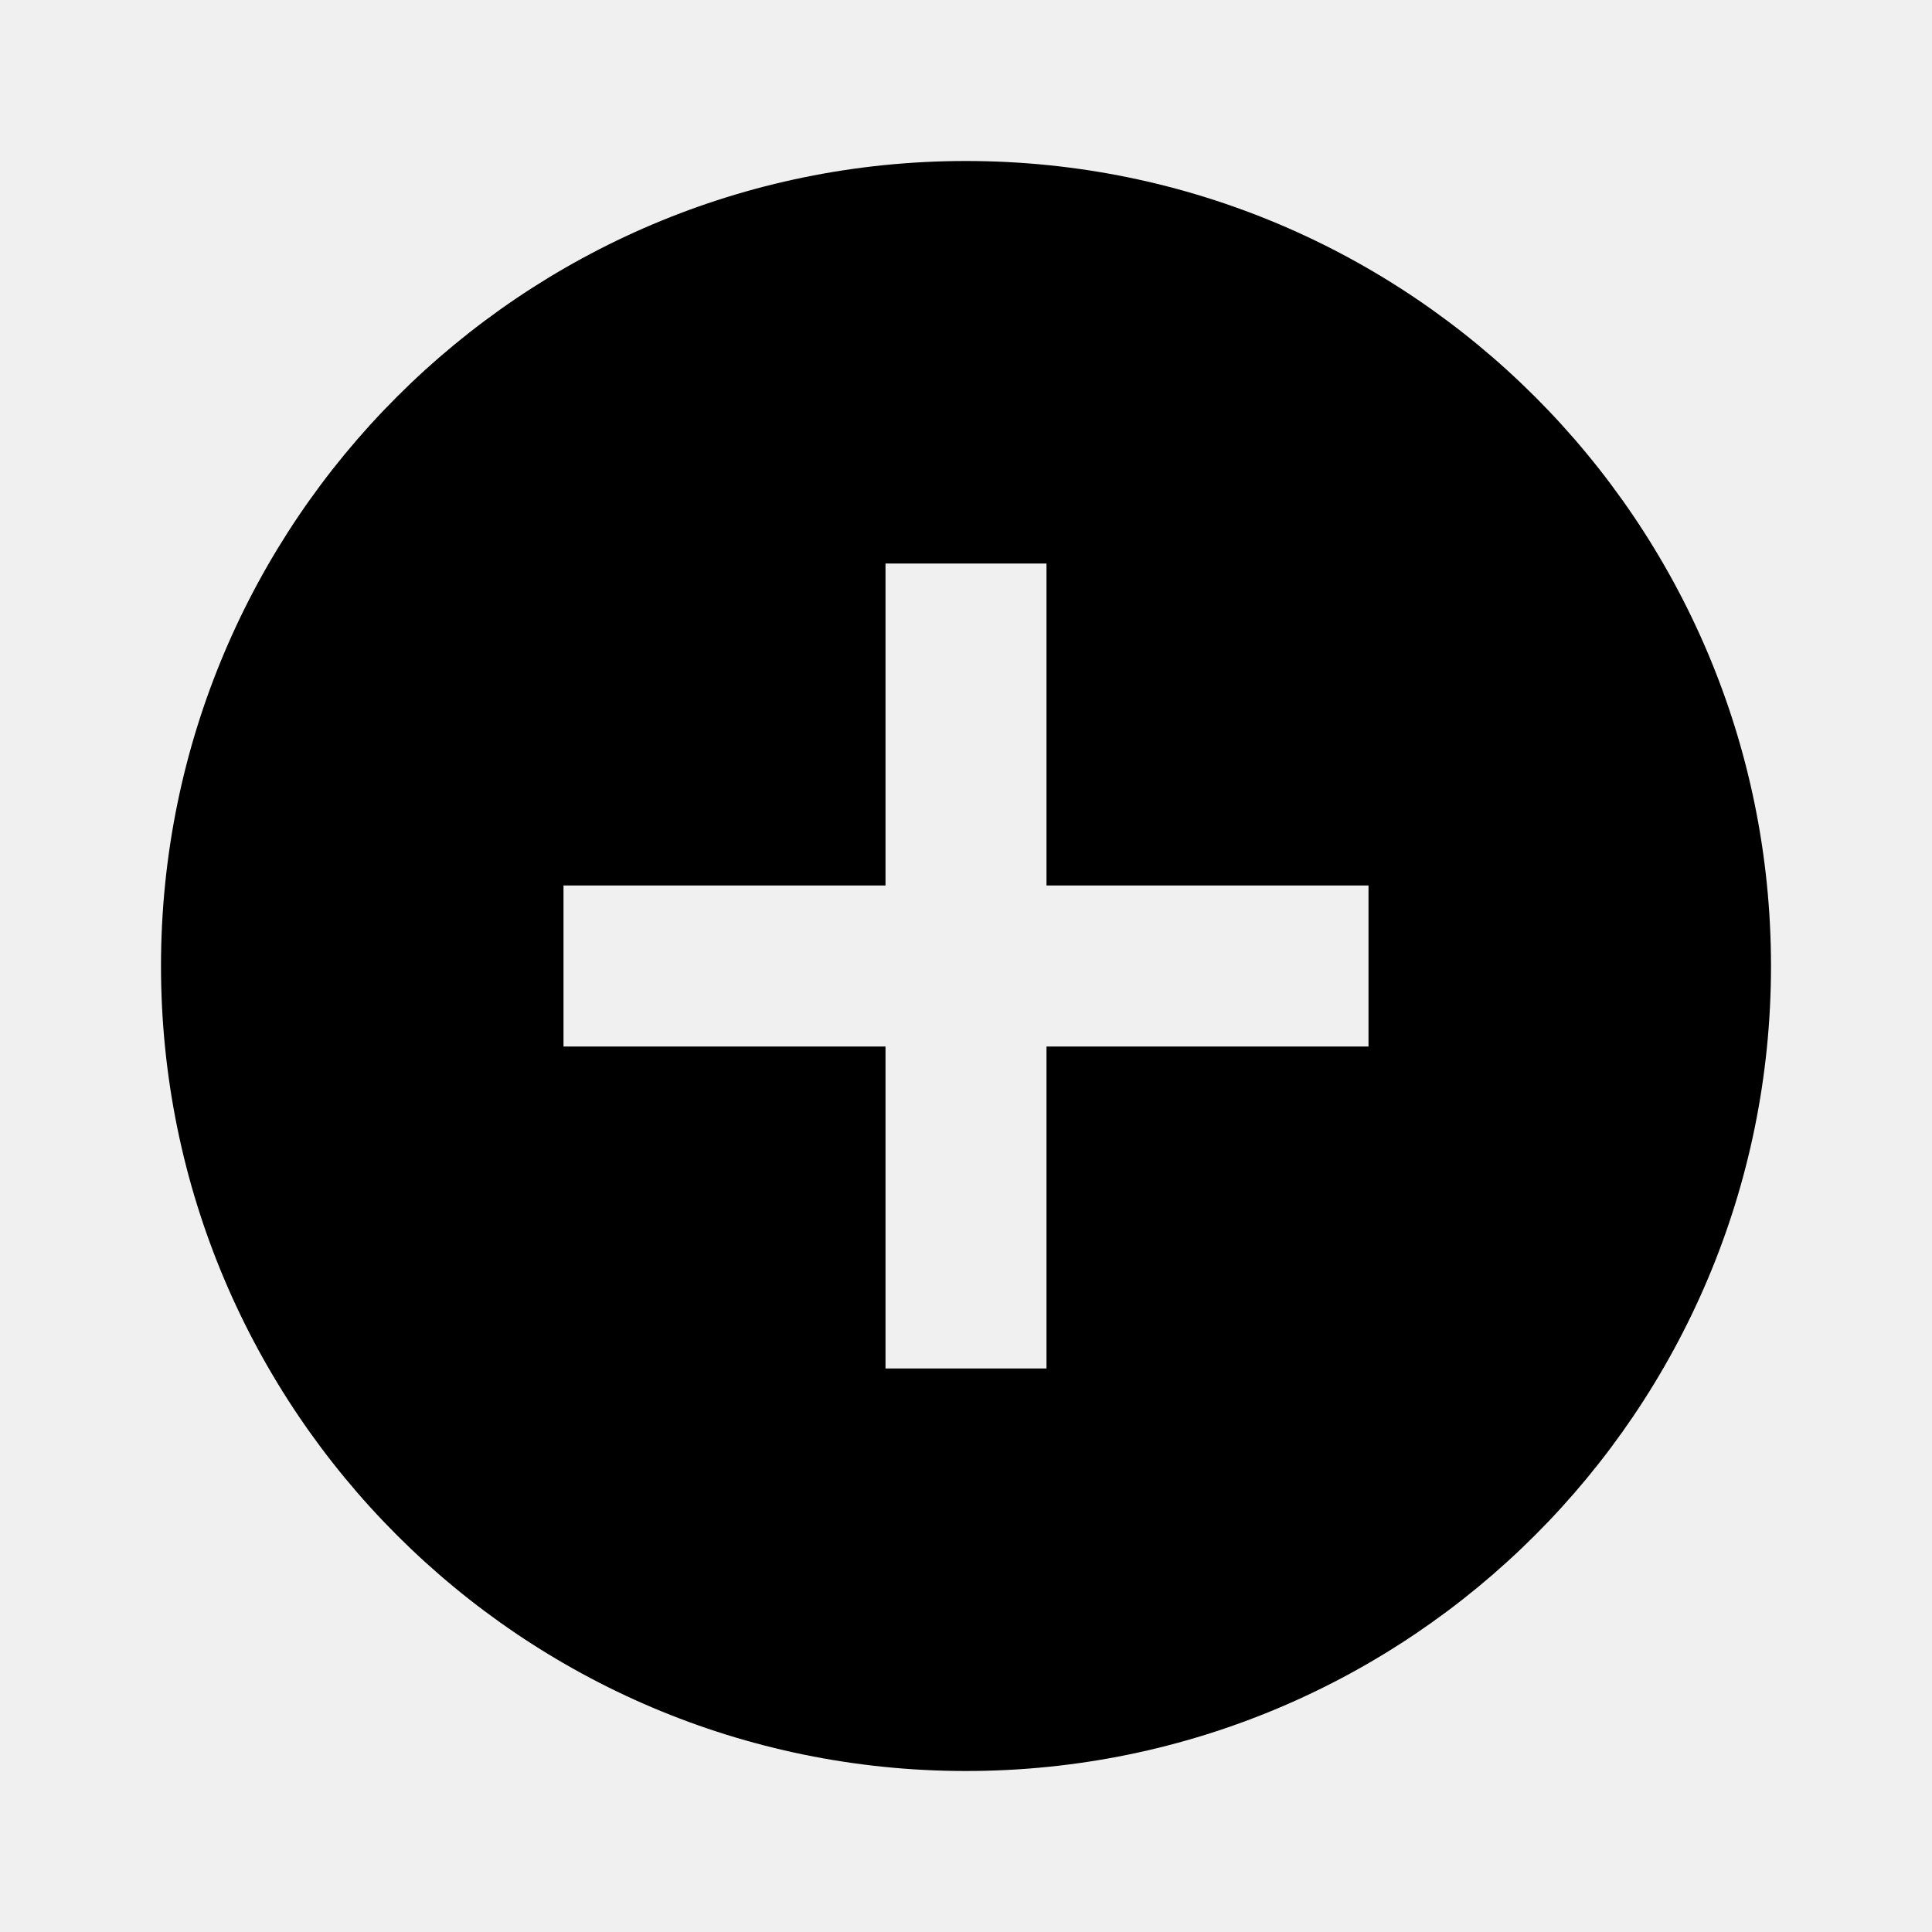
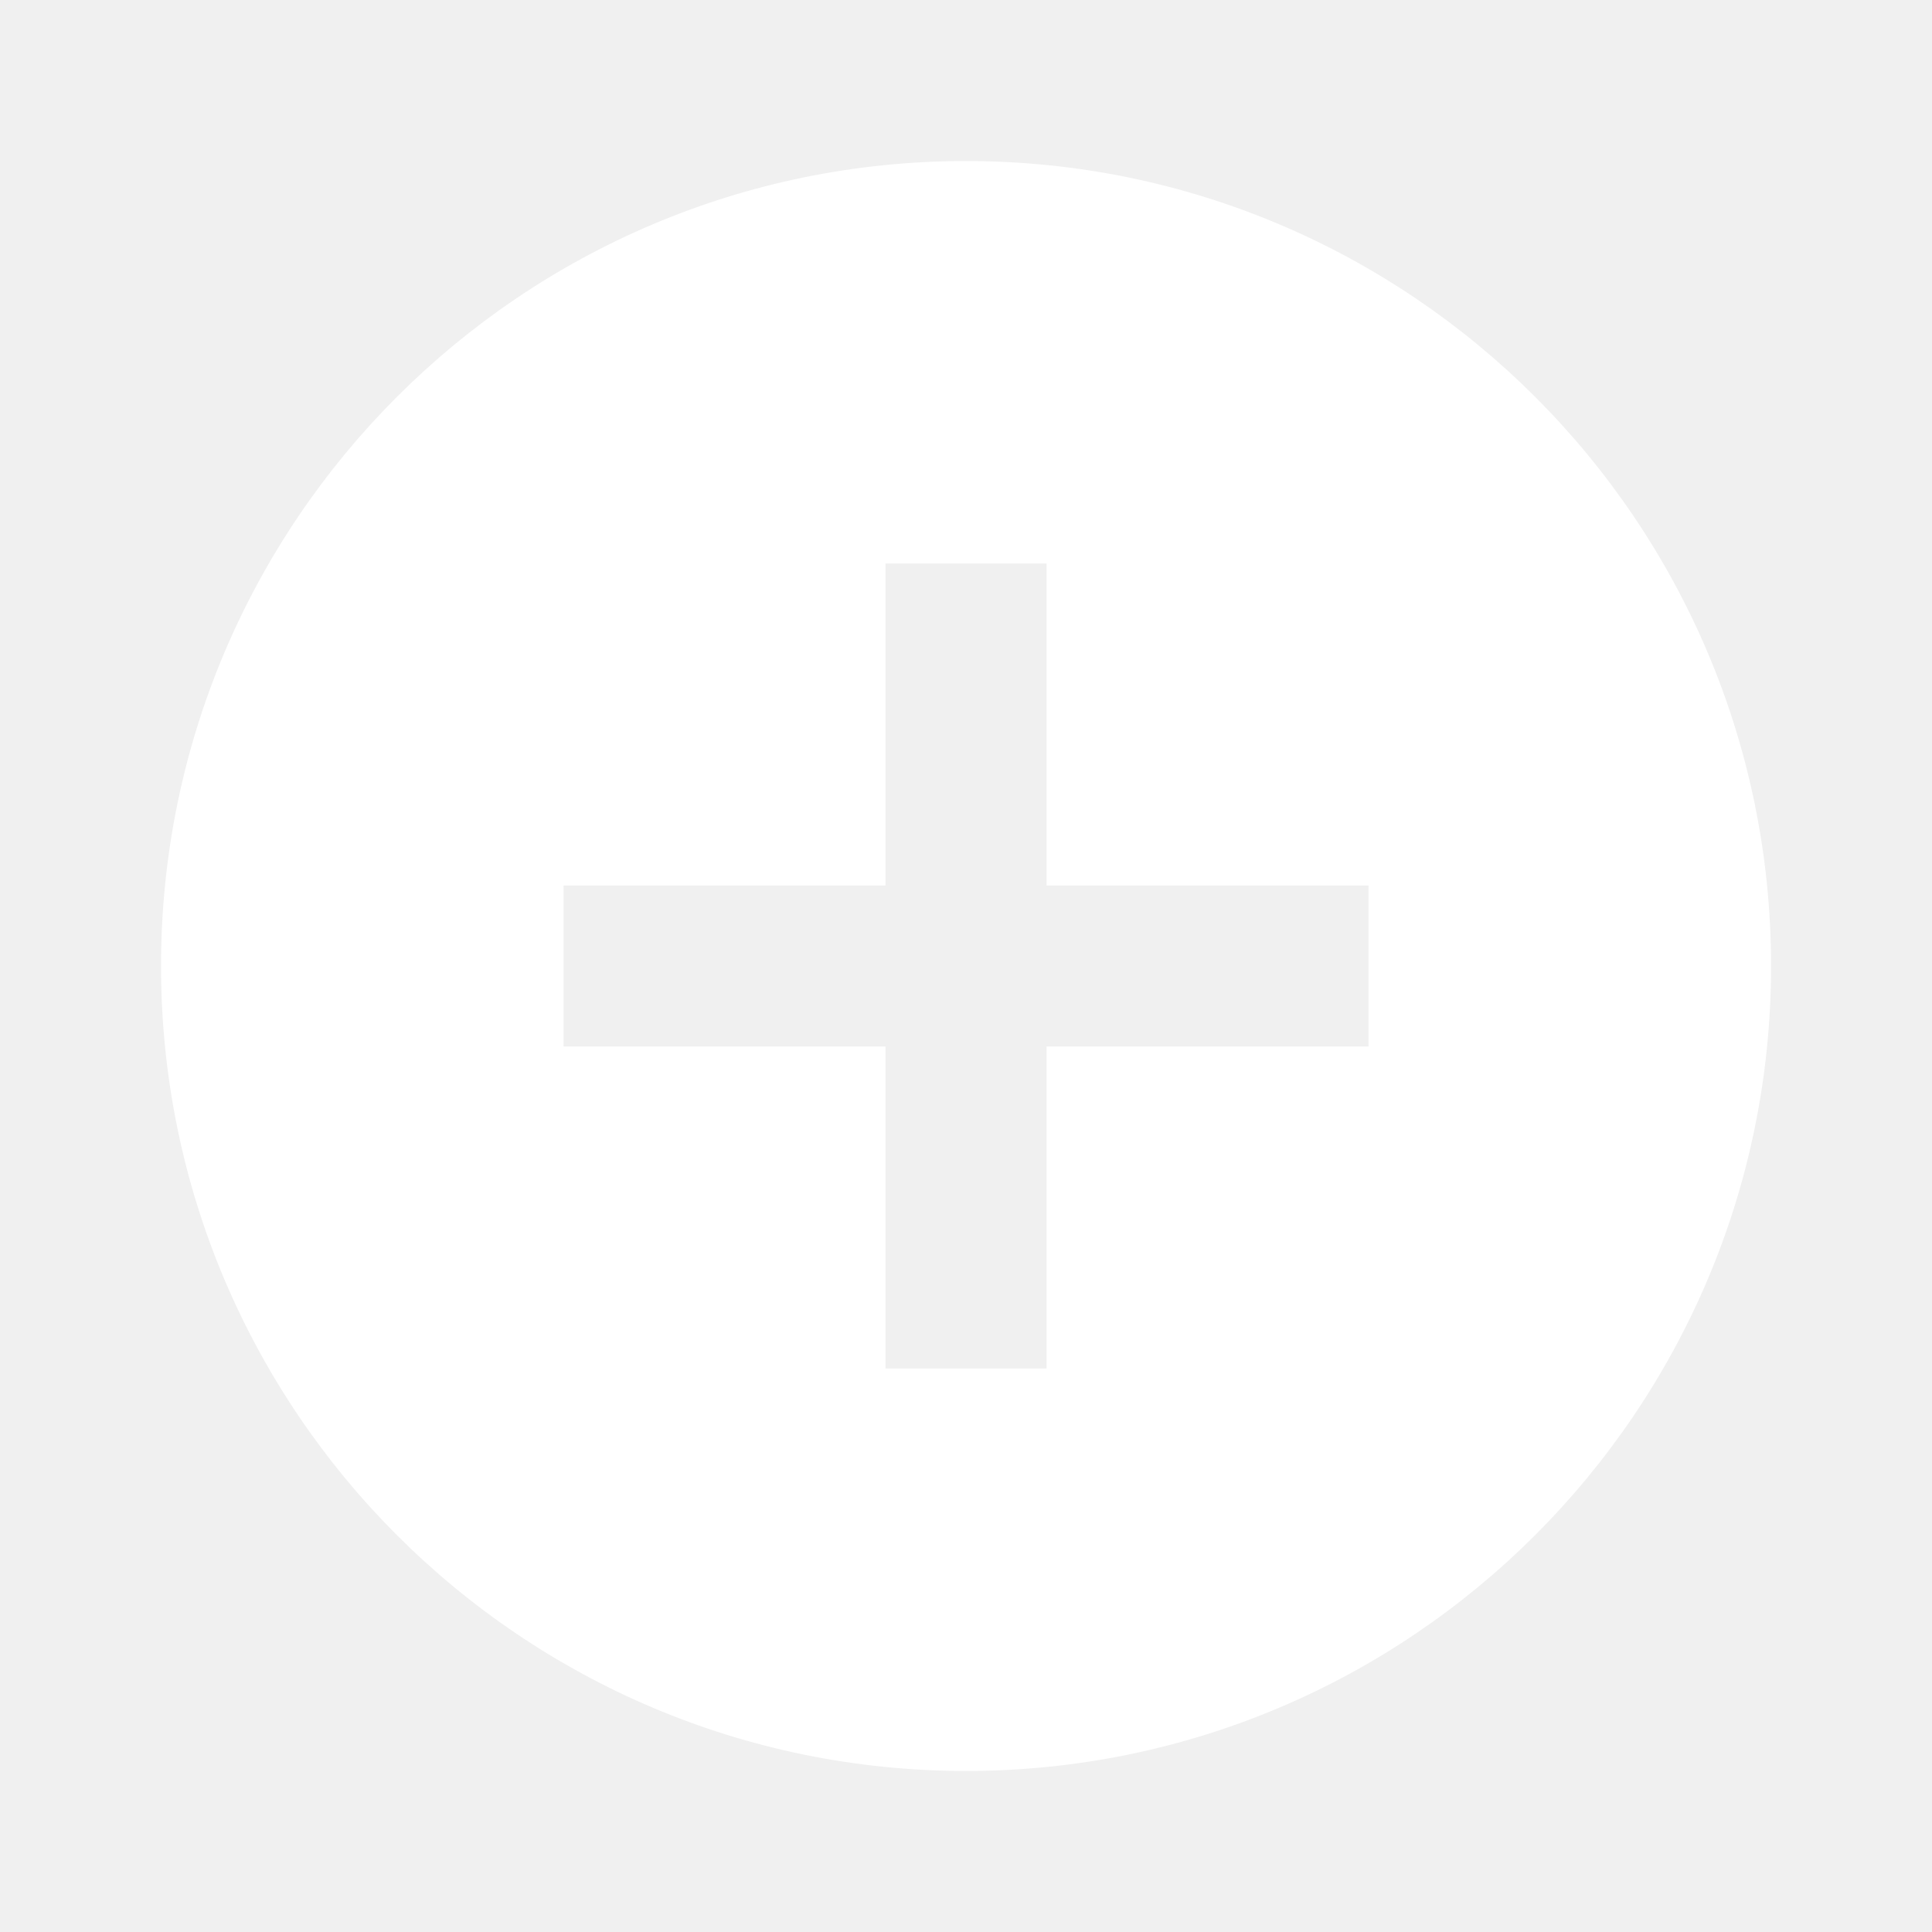
- <svg xmlns="http://www.w3.org/2000/svg" width="24" height="24" viewBox="0 0 24 24">
-   <path d="M12 2C6.48 2 2 6.48 2 12s4.48 10 10 10 10-4.48 10-10S17.52 2 12 2zm5 11h-4v4h-2v-4H7v-2h4V7h2v4h4v2z" />
+ <svg xmlns="http://www.w3.org/2000/svg" width="20" height="20" viewBox="0 0 20 20" fill="none">
+   <path d="M10 1.667C5.4 1.667 1.667 5.4 1.667 10C1.667 14.6 5.4 18.333 10 18.333C14.6 18.333 18.334 14.6 18.334 10C18.334 5.4 14.6 1.667 10 1.667ZM14.167 10.833H10.834V14.167H9.167V10.833H5.834V9.167H9.167V5.833H10.834V9.167H14.167V10.833Z" fill="white" />
</svg>
